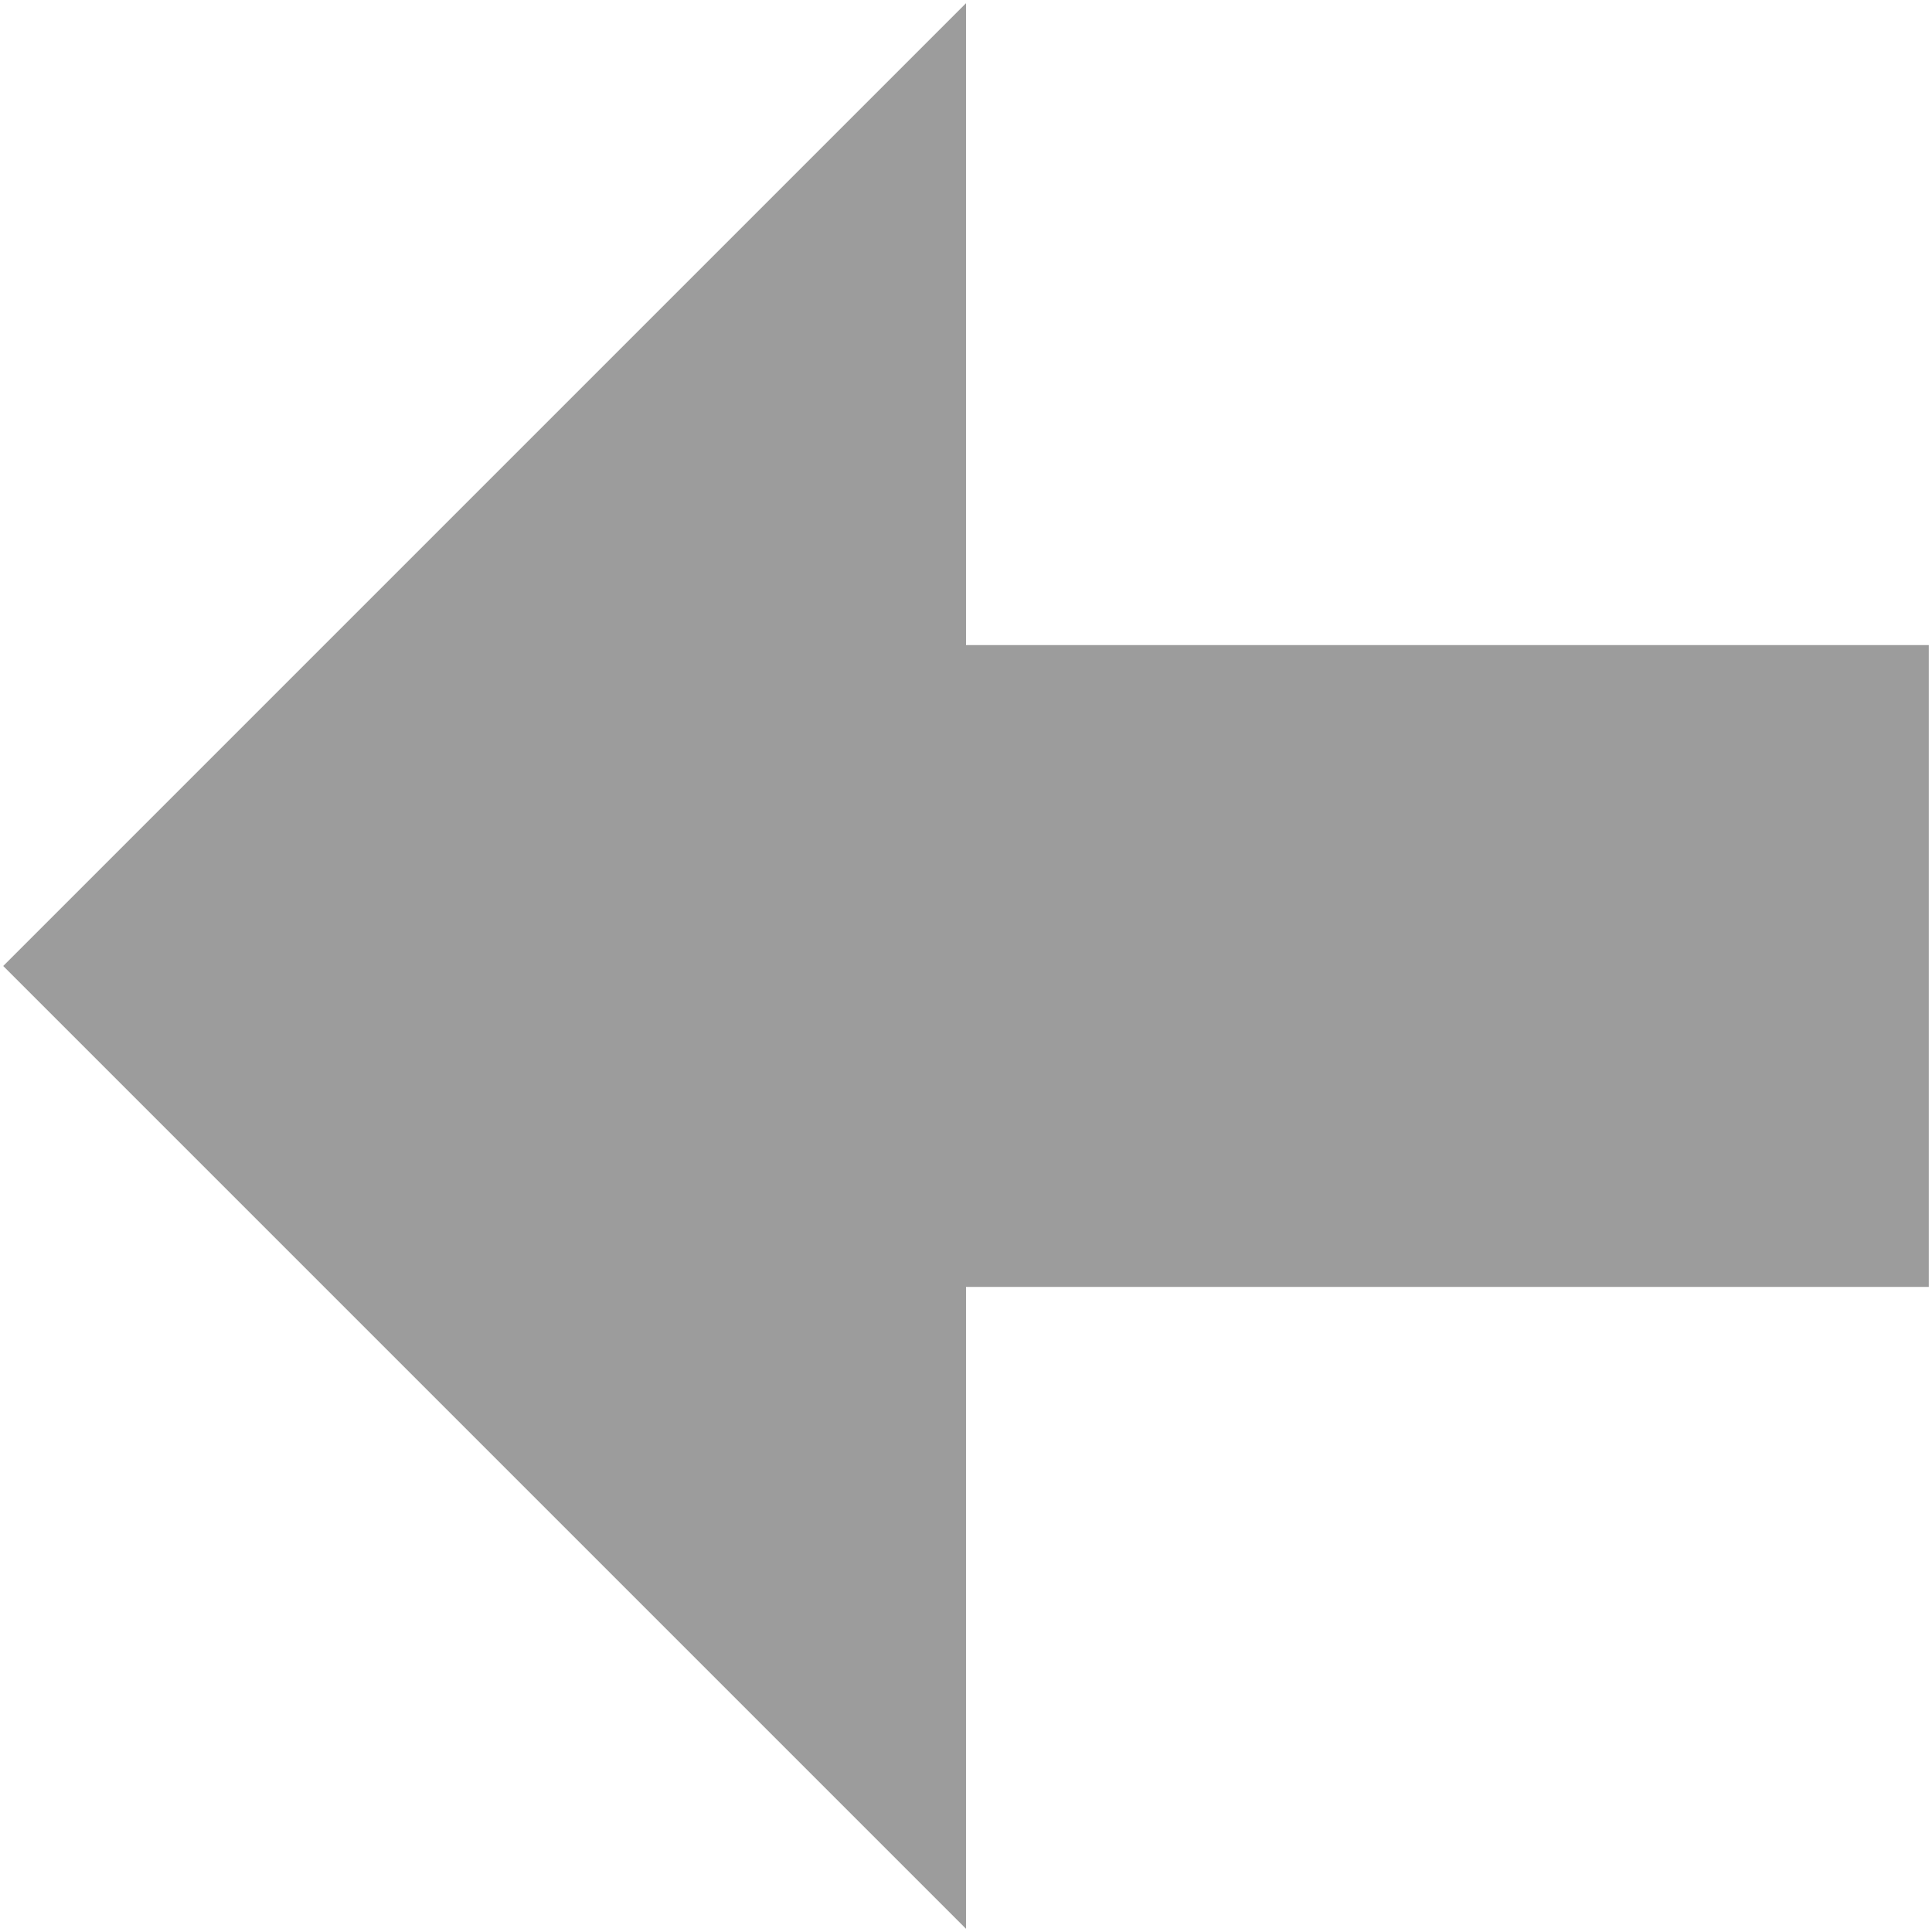
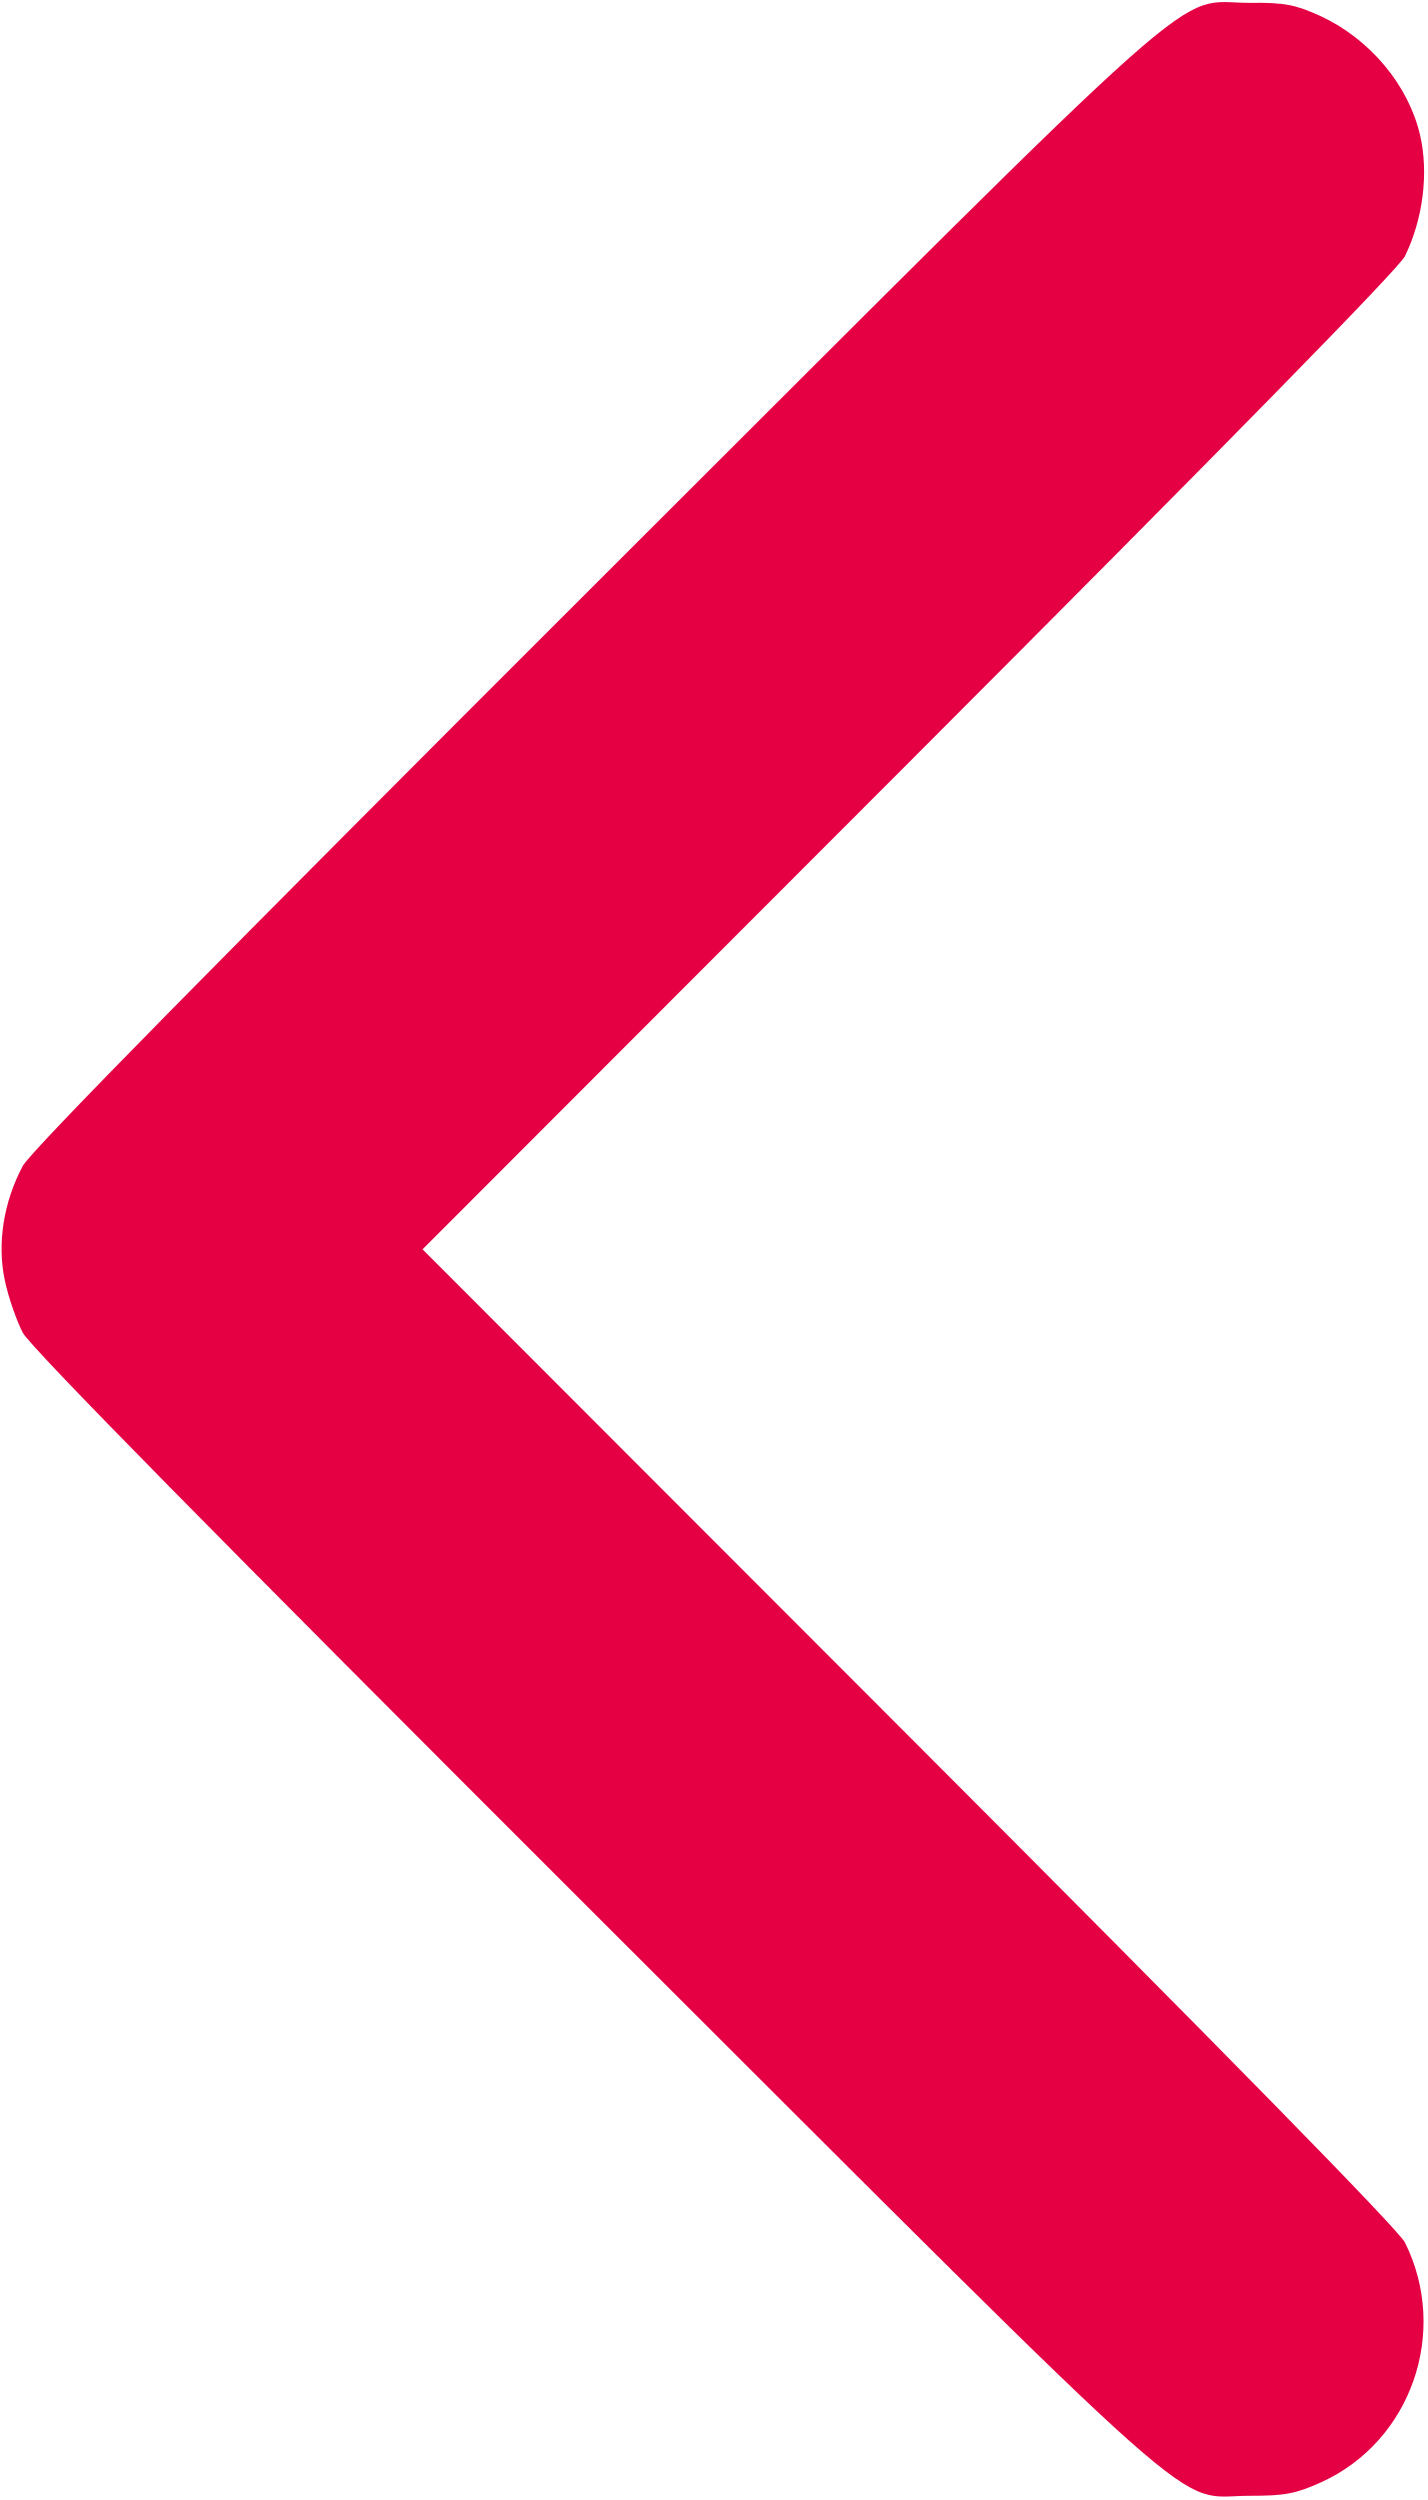
- <svg xmlns="http://www.w3.org/2000/svg" width="301" height="301" viewBox="0 0 301 301" fill="none">
-   <path d="M300.5 200.5H150.5V300.5L0.5 150.5L150.5 0.5V100.5H300.5V200.5Z" fill="#9C9C9C" />
+ <svg xmlns="http://www.w3.org/2000/svg" width="390" height="683" viewBox="0 0 390 683" fill="none">
+   <path d="M387.966 36.916C384.766 23.183 374.233 10.649 360.766 4.383C353.966 1.316 351.033 0.649 341.433 0.783C320.099 0.783 334.499 -12.017 162.499 159.716C58.766 263.316 8.499 314.383 6.233 318.516C1.033 328.249 -0.834 339.583 1.299 349.716C2.233 354.249 4.499 360.783 6.233 364.116C8.499 368.249 58.766 419.316 162.499 522.916C334.499 694.649 320.099 681.849 341.433 681.849C351.033 681.849 353.966 681.316 361.033 678.116C385.566 666.916 395.966 637.049 383.833 612.649C382.099 609.183 334.766 560.916 248.366 474.383L115.433 341.316L248.366 208.249C335.166 121.316 382.099 73.449 383.833 69.983C388.766 59.849 390.366 47.316 387.966 36.916Z" fill="#E50044" />
</svg>
